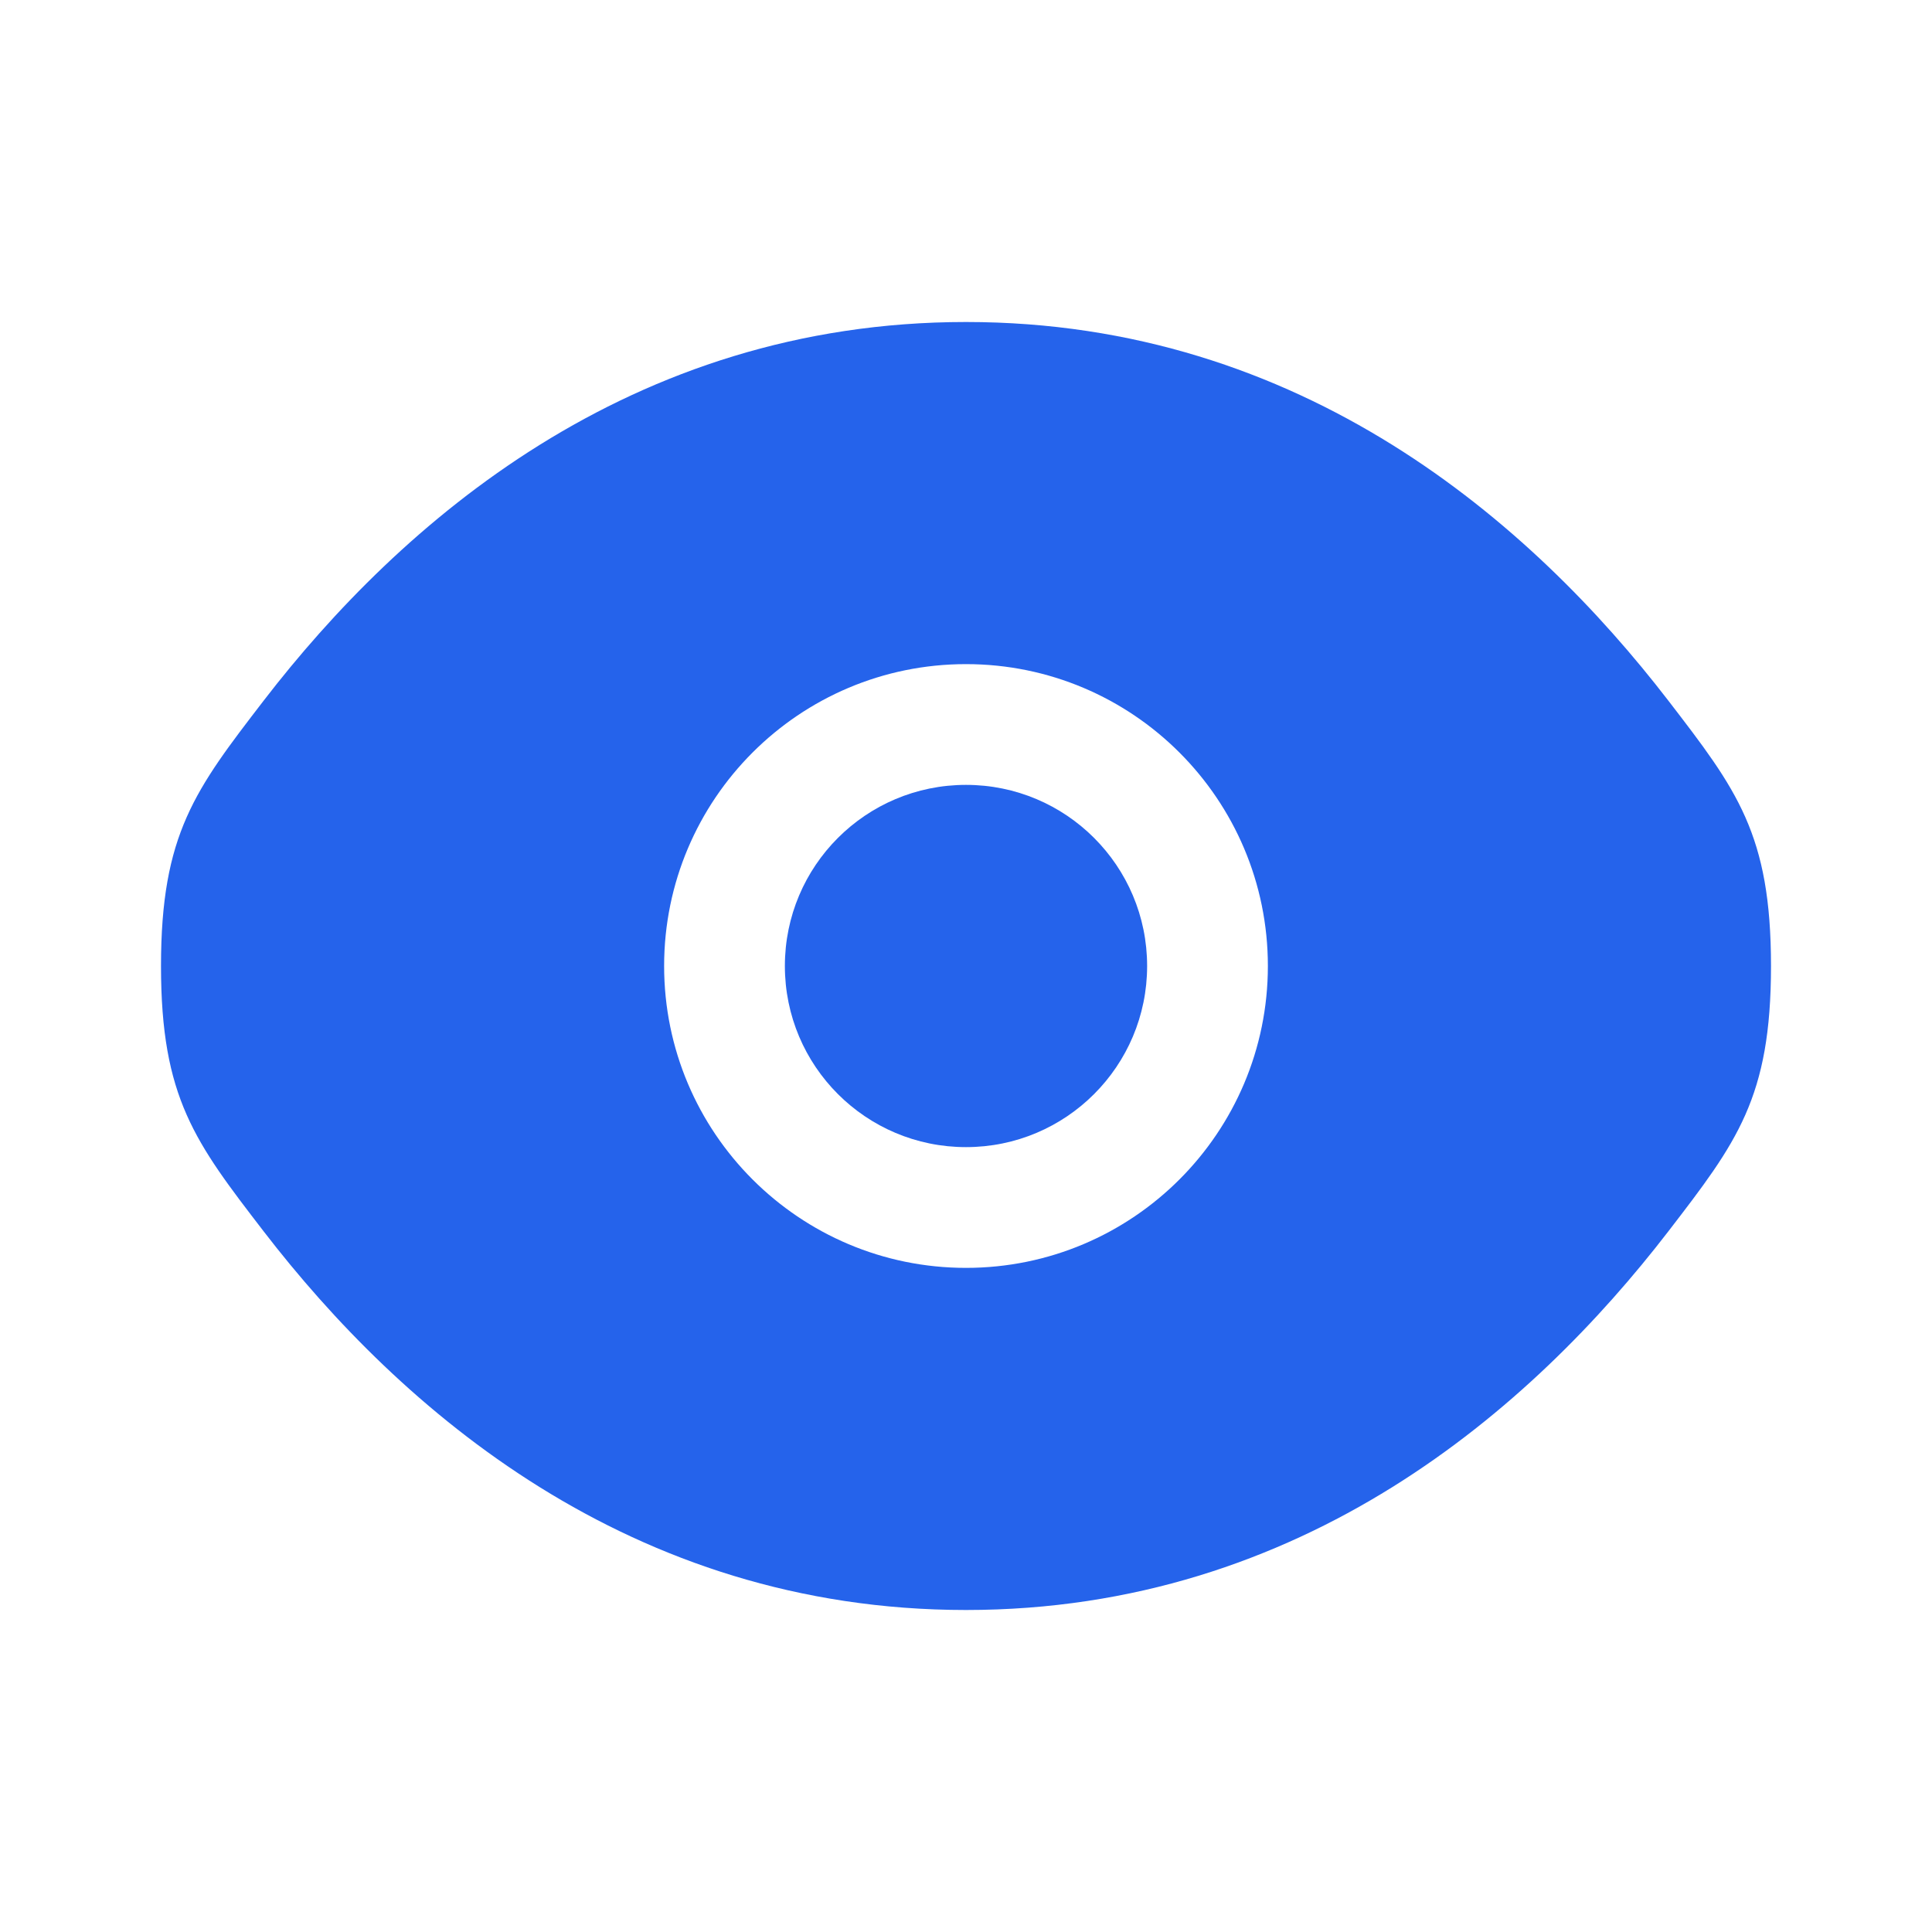
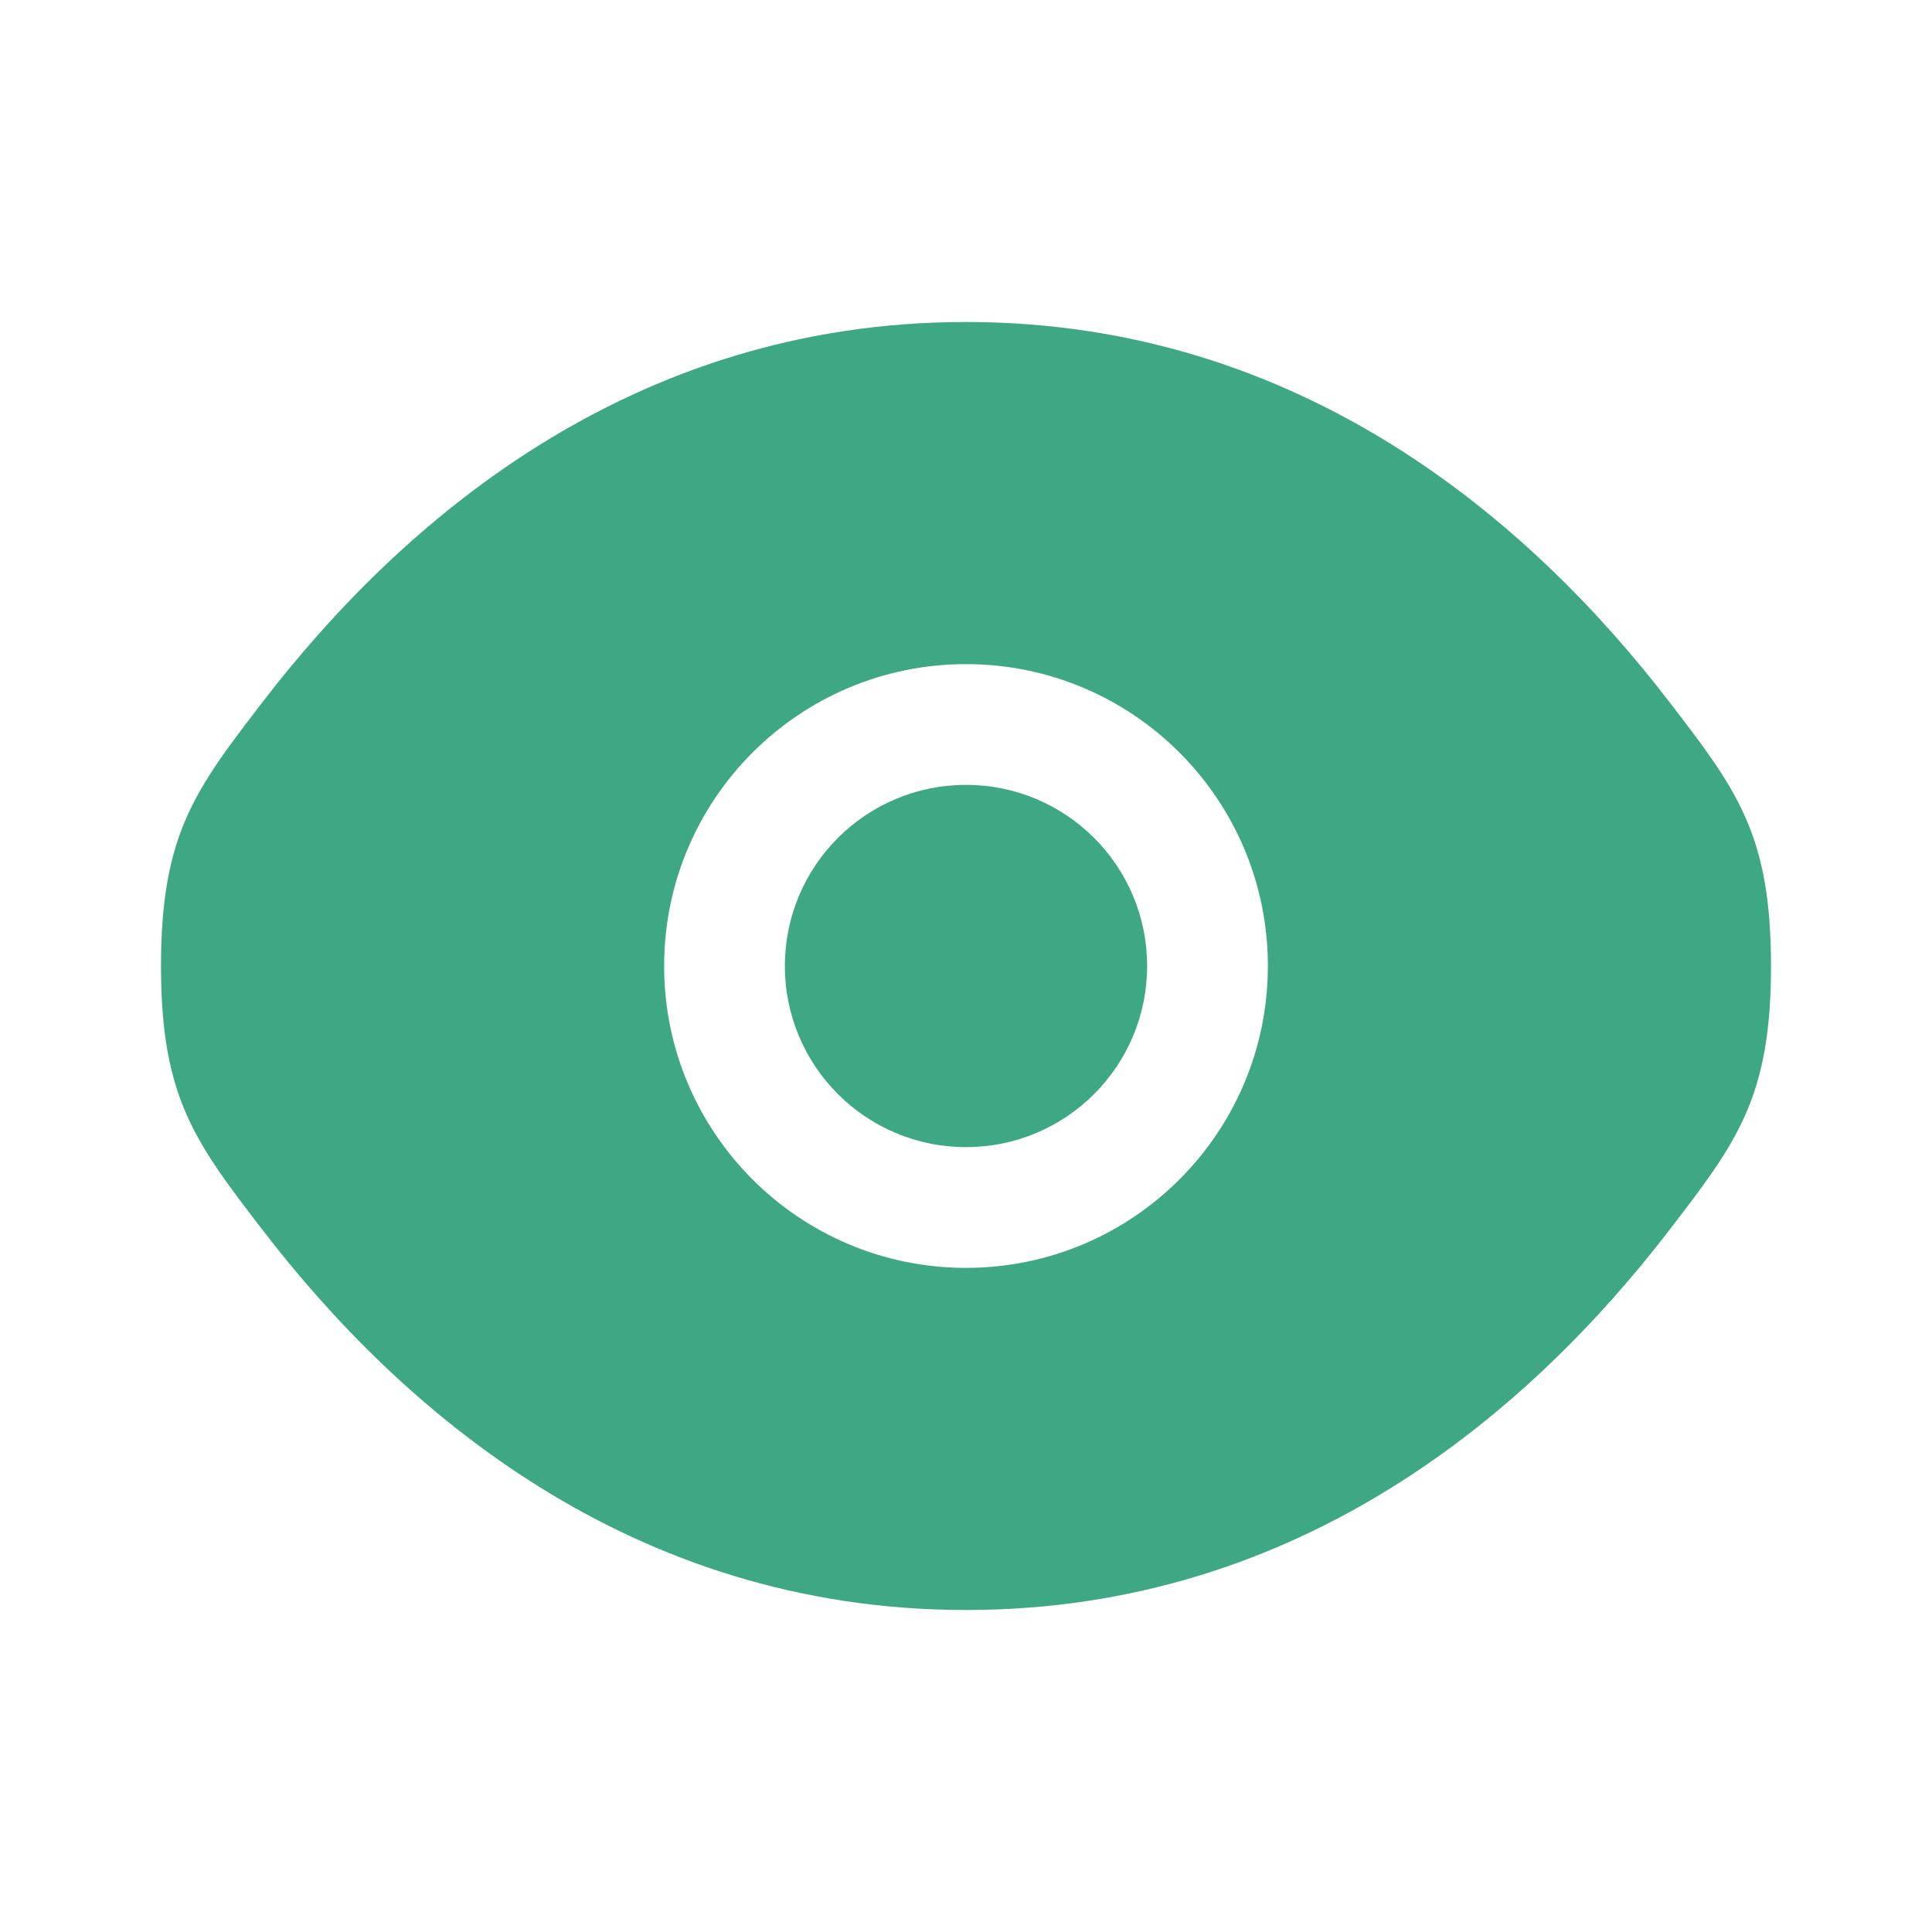
<svg xmlns="http://www.w3.org/2000/svg" width="800px" height="800px" viewBox="0 0 24 24" fill="none">
  <g id="SVGRepo_bgCarrier" stroke-width="0" />
  <g id="SVGRepo_tracerCarrier" stroke-linecap="round" stroke-linejoin="round" />
  <g id="SVGRepo_iconCarrier">
-     <path d="M9.75 12C9.75 10.757 10.757 9.75 12 9.75C13.243 9.75 14.25 10.757 14.25 12C14.25 13.243 13.243 14.25 12 14.25C10.757 14.25 9.75 13.243 9.75 12Z" fill="#2563eb" />
-     <path fill-rule="evenodd" clip-rule="evenodd" d="M2 12C2 13.639 2.425 14.191 3.275 15.296C4.972 17.5 7.818 20 12 20C16.182 20 19.028 17.5 20.725 15.296C21.575 14.191 22 13.639 22 12C22 10.361 21.575 9.809 20.725 8.704C19.028 6.5 16.182 4 12 4C7.818 4 4.972 6.5 3.275 8.704C2.425 9.809 2 10.361 2 12ZM12 8.25C9.929 8.25 8.25 9.929 8.25 12C8.25 14.071 9.929 15.75 12 15.75C14.071 15.75 15.75 14.071 15.75 12C15.75 9.929 14.071 8.25 12 8.25Z" fill="#2563eb" />
+     <path d="M9.75 12C9.75 10.757 10.757 9.75 12 9.75C13.243 9.75 14.25 10.757 14.25 12C14.25 13.243 13.243 14.25 12 14.25C10.757 14.25 9.75 13.243 9.75 12Z" fill="#3ea884" />
+     <path fill-rule="evenodd" clip-rule="evenodd" d="M2 12C2 13.639 2.425 14.191 3.275 15.296C4.972 17.5 7.818 20 12 20C16.182 20 19.028 17.5 20.725 15.296C21.575 14.191 22 13.639 22 12C22 10.361 21.575 9.809 20.725 8.704C19.028 6.5 16.182 4 12 4C7.818 4 4.972 6.5 3.275 8.704C2.425 9.809 2 10.361 2 12ZM12 8.25C9.929 8.25 8.25 9.929 8.25 12C8.25 14.071 9.929 15.75 12 15.75C14.071 15.75 15.75 14.071 15.75 12C15.75 9.929 14.071 8.25 12 8.25Z" fill="#3ea884" />
  </g>
</svg>
